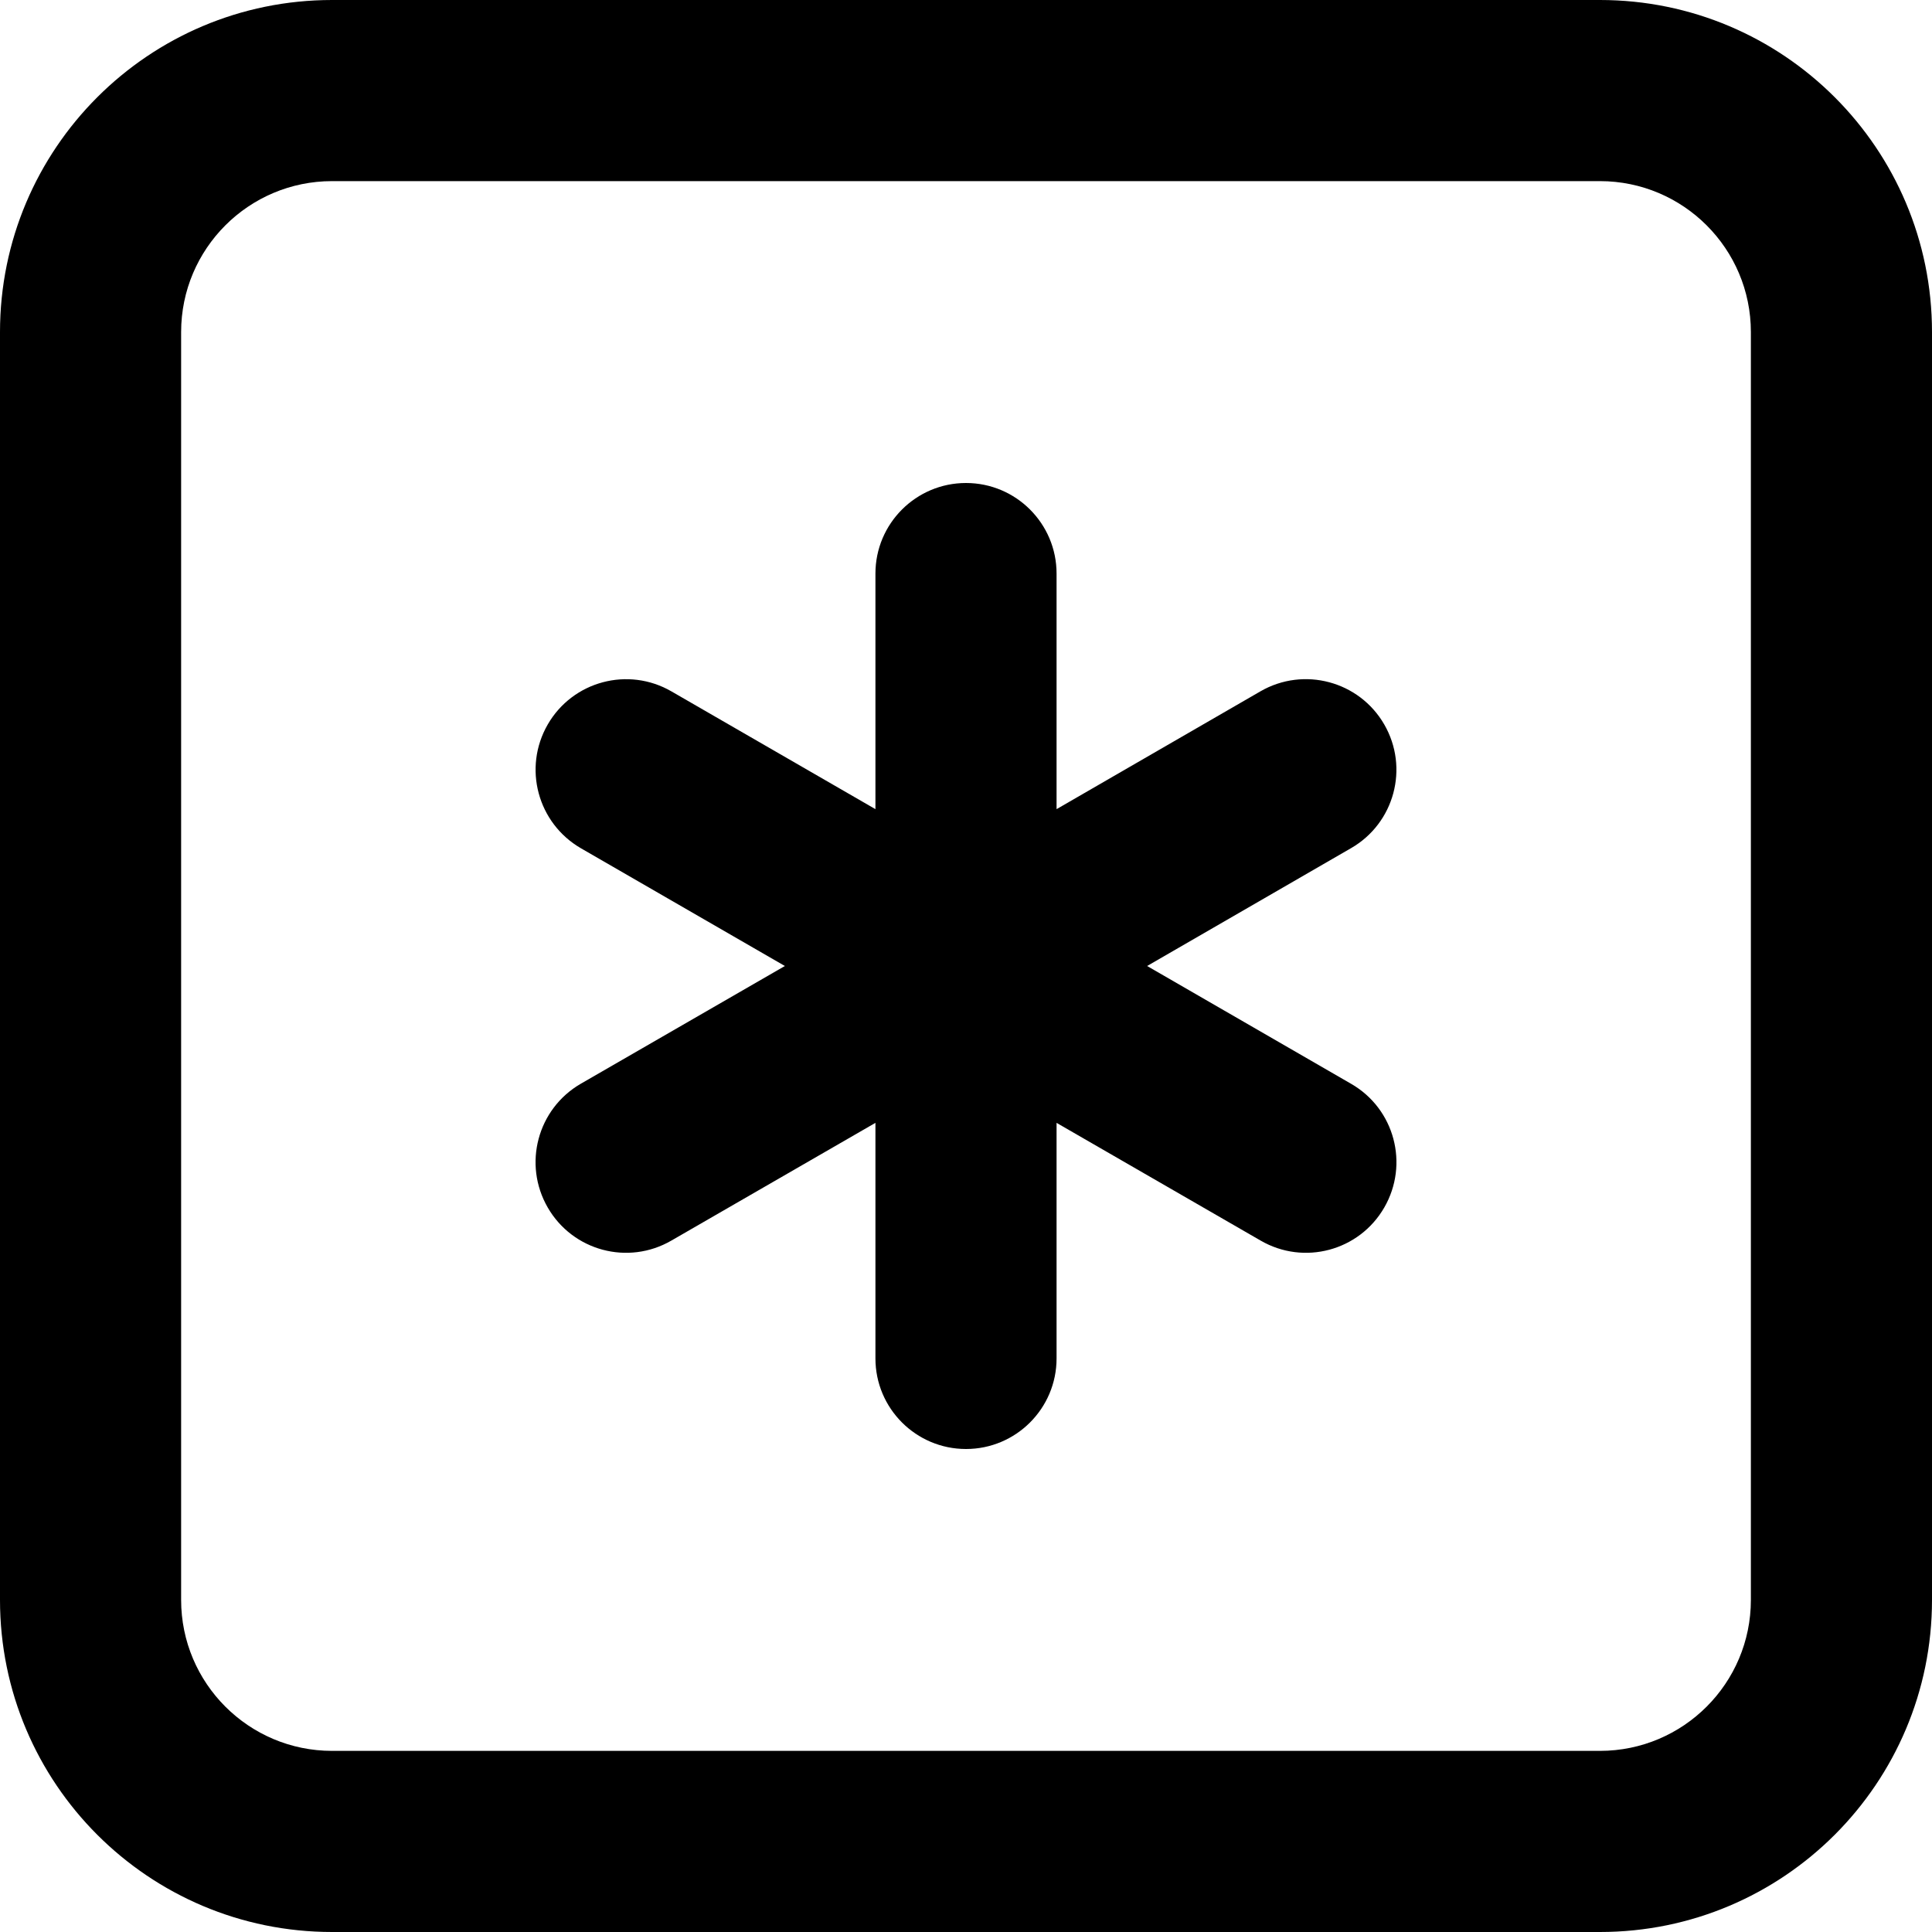
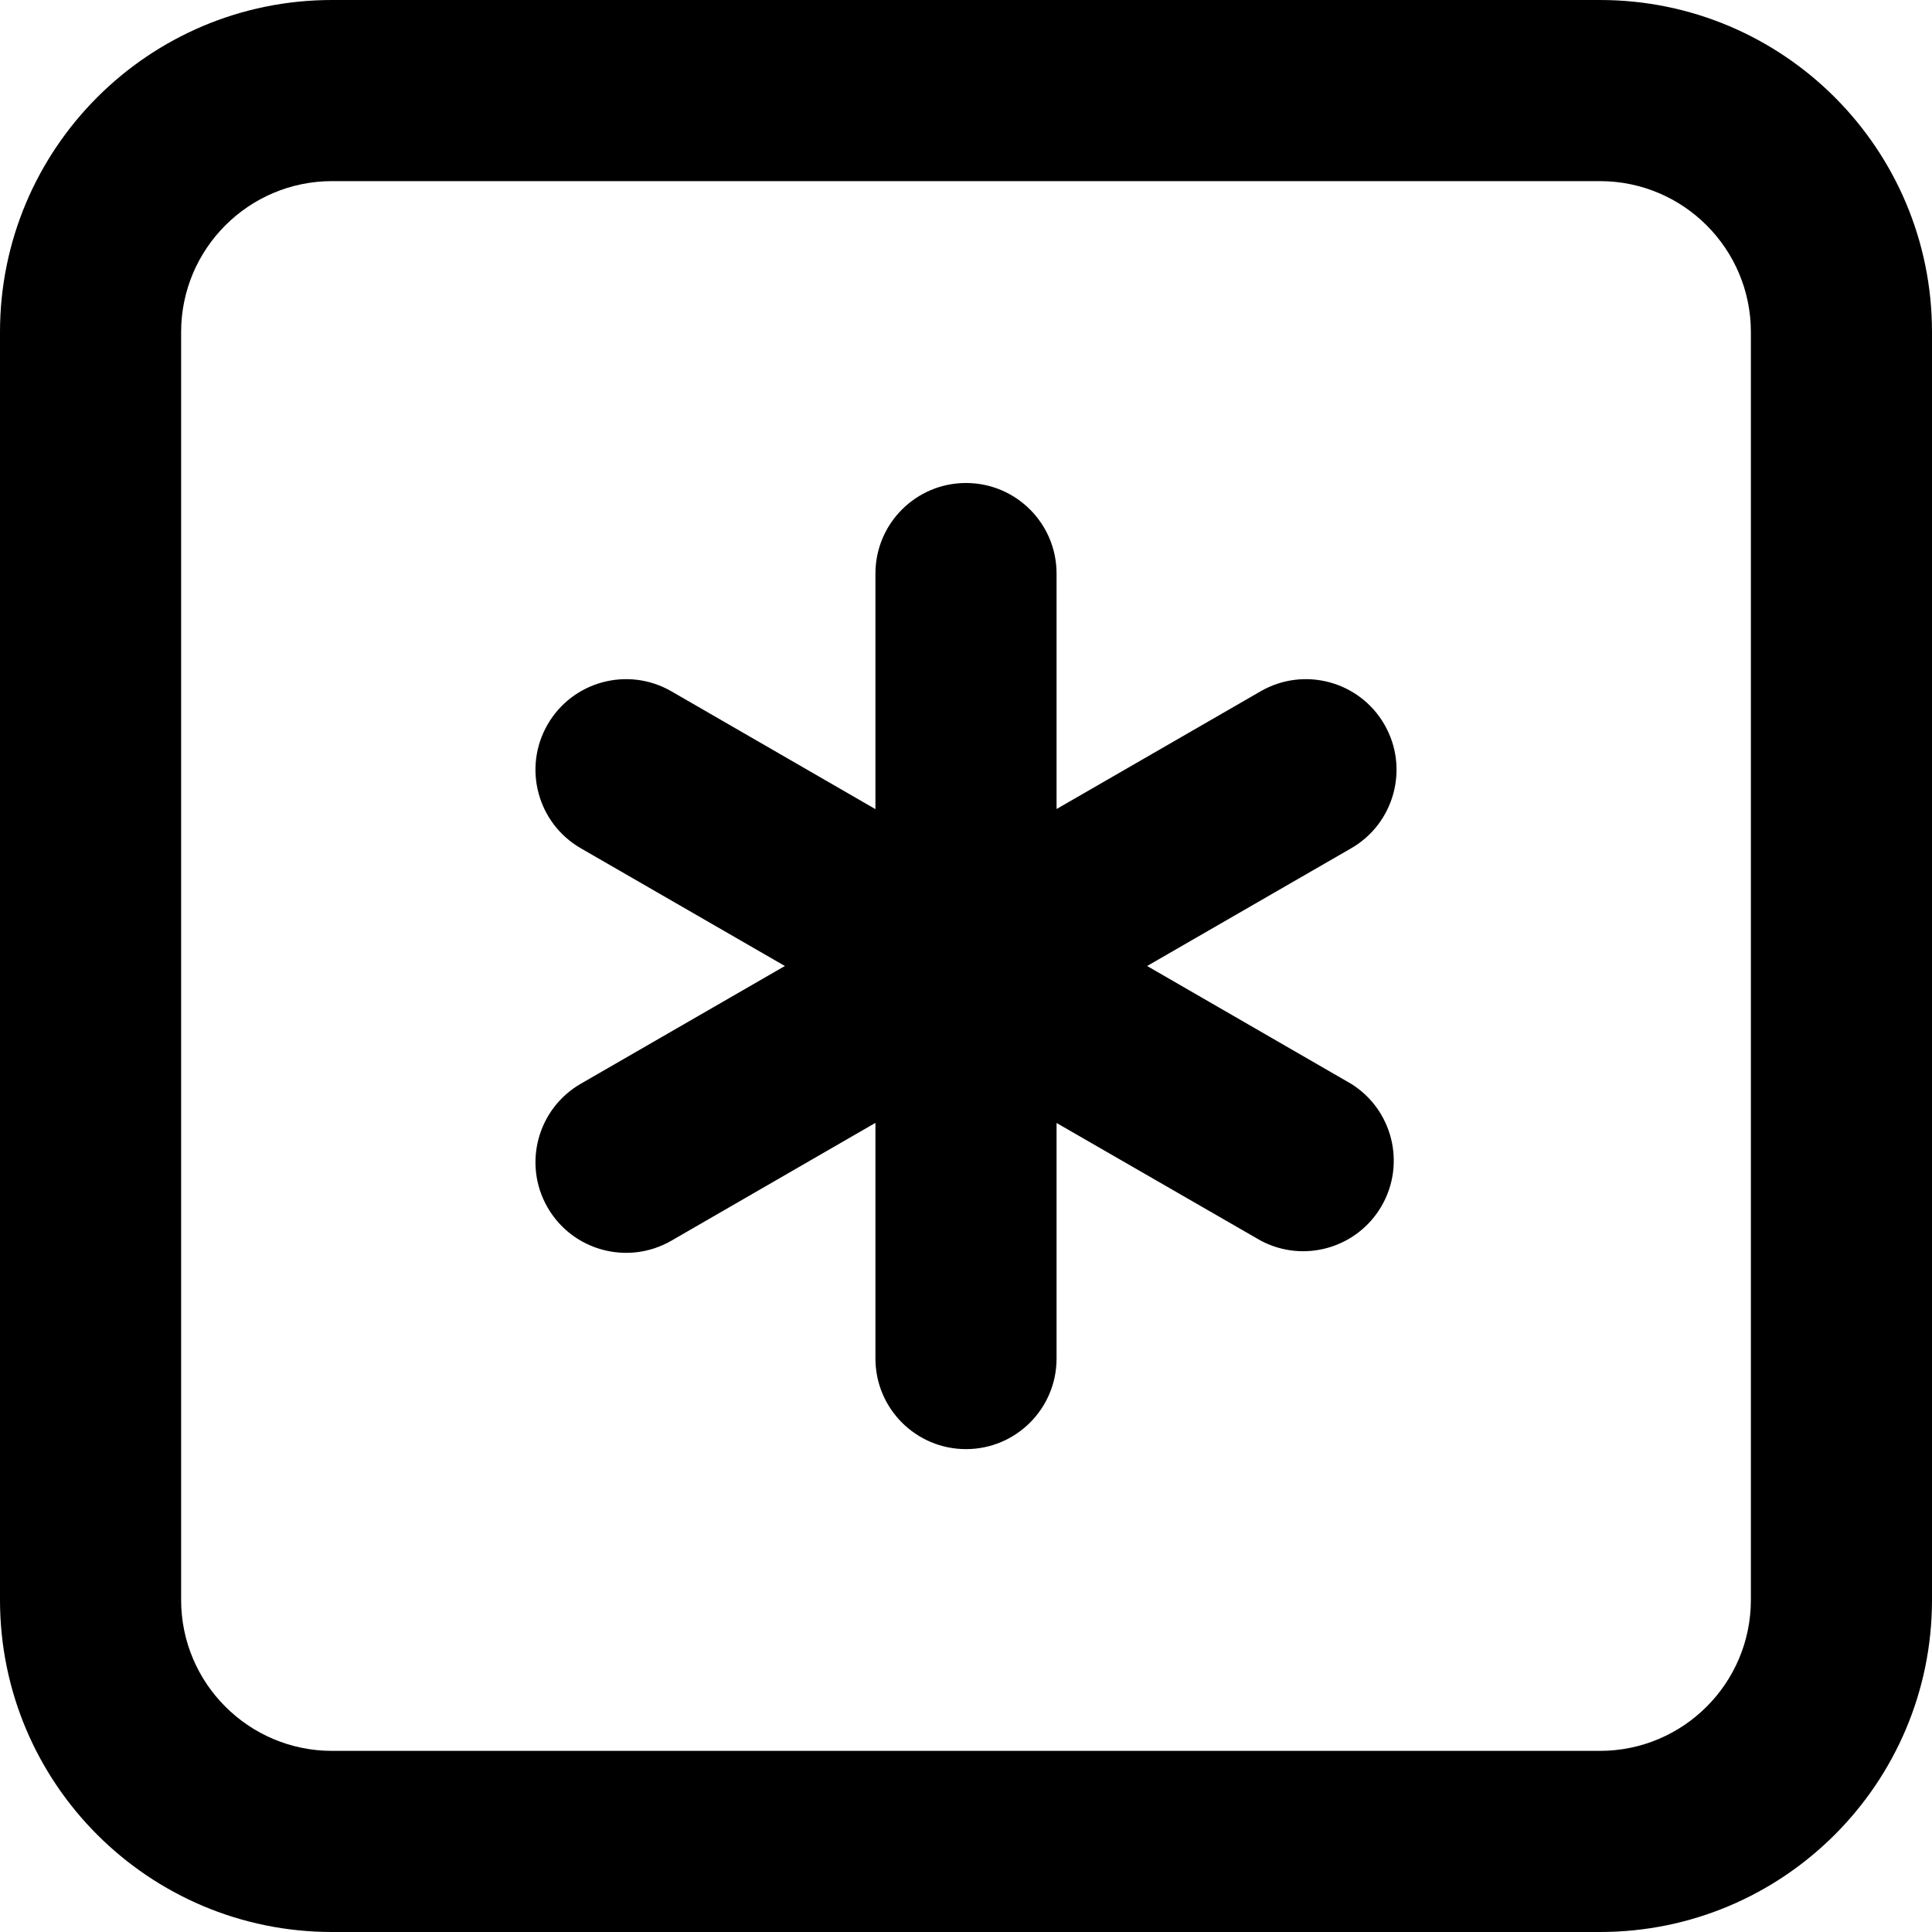
- <svg xmlns="http://www.w3.org/2000/svg" width="16" height="16" viewBox="0 0 16 16" fill="none">
-   <path fill-rule="evenodd" clip-rule="evenodd" d="M0 2.75C0 1.231 1.231 0 2.75 0H13.25C14.769 0 16 1.231 16 2.75V13.25C16 14.769 14.769 16 13.25 16H2.75C1.231 16 0 14.769 0 13.25V2.75ZM2.75 1.5C2.06 1.5 1.5 2.06 1.5 2.75V13.25C1.5 13.94 2.06 14.5 2.75 14.5H13.25C13.94 14.5 14.5 13.94 14.5 13.25V2.75C14.5 2.06 13.94 1.5 13.25 1.5H2.75Z" fill="black" />
-   <path d="M8 4C8.414 4 8.75 4.336 8.75 4.75V6.701L10.439 5.725C10.798 5.518 11.257 5.641 11.464 6C11.671 6.359 11.548 6.817 11.189 7.024L9.5 8L11.19 8.976C11.549 9.183 11.671 9.641 11.464 10C11.257 10.359 10.799 10.482 10.44 10.274L8.75 9.299V11.25C8.75 11.664 8.414 12 8 12C7.586 12 7.25 11.664 7.25 11.25V9.299L5.56 10.274C5.201 10.482 4.743 10.359 4.536 10C4.329 9.641 4.451 9.183 4.81 8.975L6.5 8L4.811 7.025C4.452 6.817 4.329 6.359 4.536 6C4.743 5.641 5.202 5.518 5.561 5.726L7.25 6.701V4.75C7.25 4.336 7.586 4 8 4Z" fill="black" />
+ <svg xmlns="http://www.w3.org/2000/svg" width="16" height="16" viewBox="0 0 16 16">
+   <path fill-rule="evenodd" d="M0 2.75A2.75 2.75 0 012.75 0h10.5A2.75 2.75 0 0116 2.75v10.5A2.75 2.75 0 0113.25 16H2.75A2.75 2.75 0 010 13.25V2.75zM2.75 1.5c-.69 0-1.25.56-1.25 1.25v10.5c0 .69.56 1.25 1.25 1.25h10.5c.69 0 1.25-.56 1.25-1.25V2.75c0-.69-.56-1.25-1.25-1.25H2.75z" />
+   <path d="M8 4a.75.75 0 01.75.75V6.7l1.69-.975a.75.75 0 01.75 1.3L9.5 8l1.69.976a.75.75 0 01-.75 1.298L8.75 9.3v1.951a.75.75 0 01-1.5 0V9.299l-1.69.976a.75.75 0 01-.75-1.3L6.5 8l-1.69-.975a.75.75 0 01.75-1.3l1.69.976V4.75A.75.75 0 018 4z" />
</svg>
